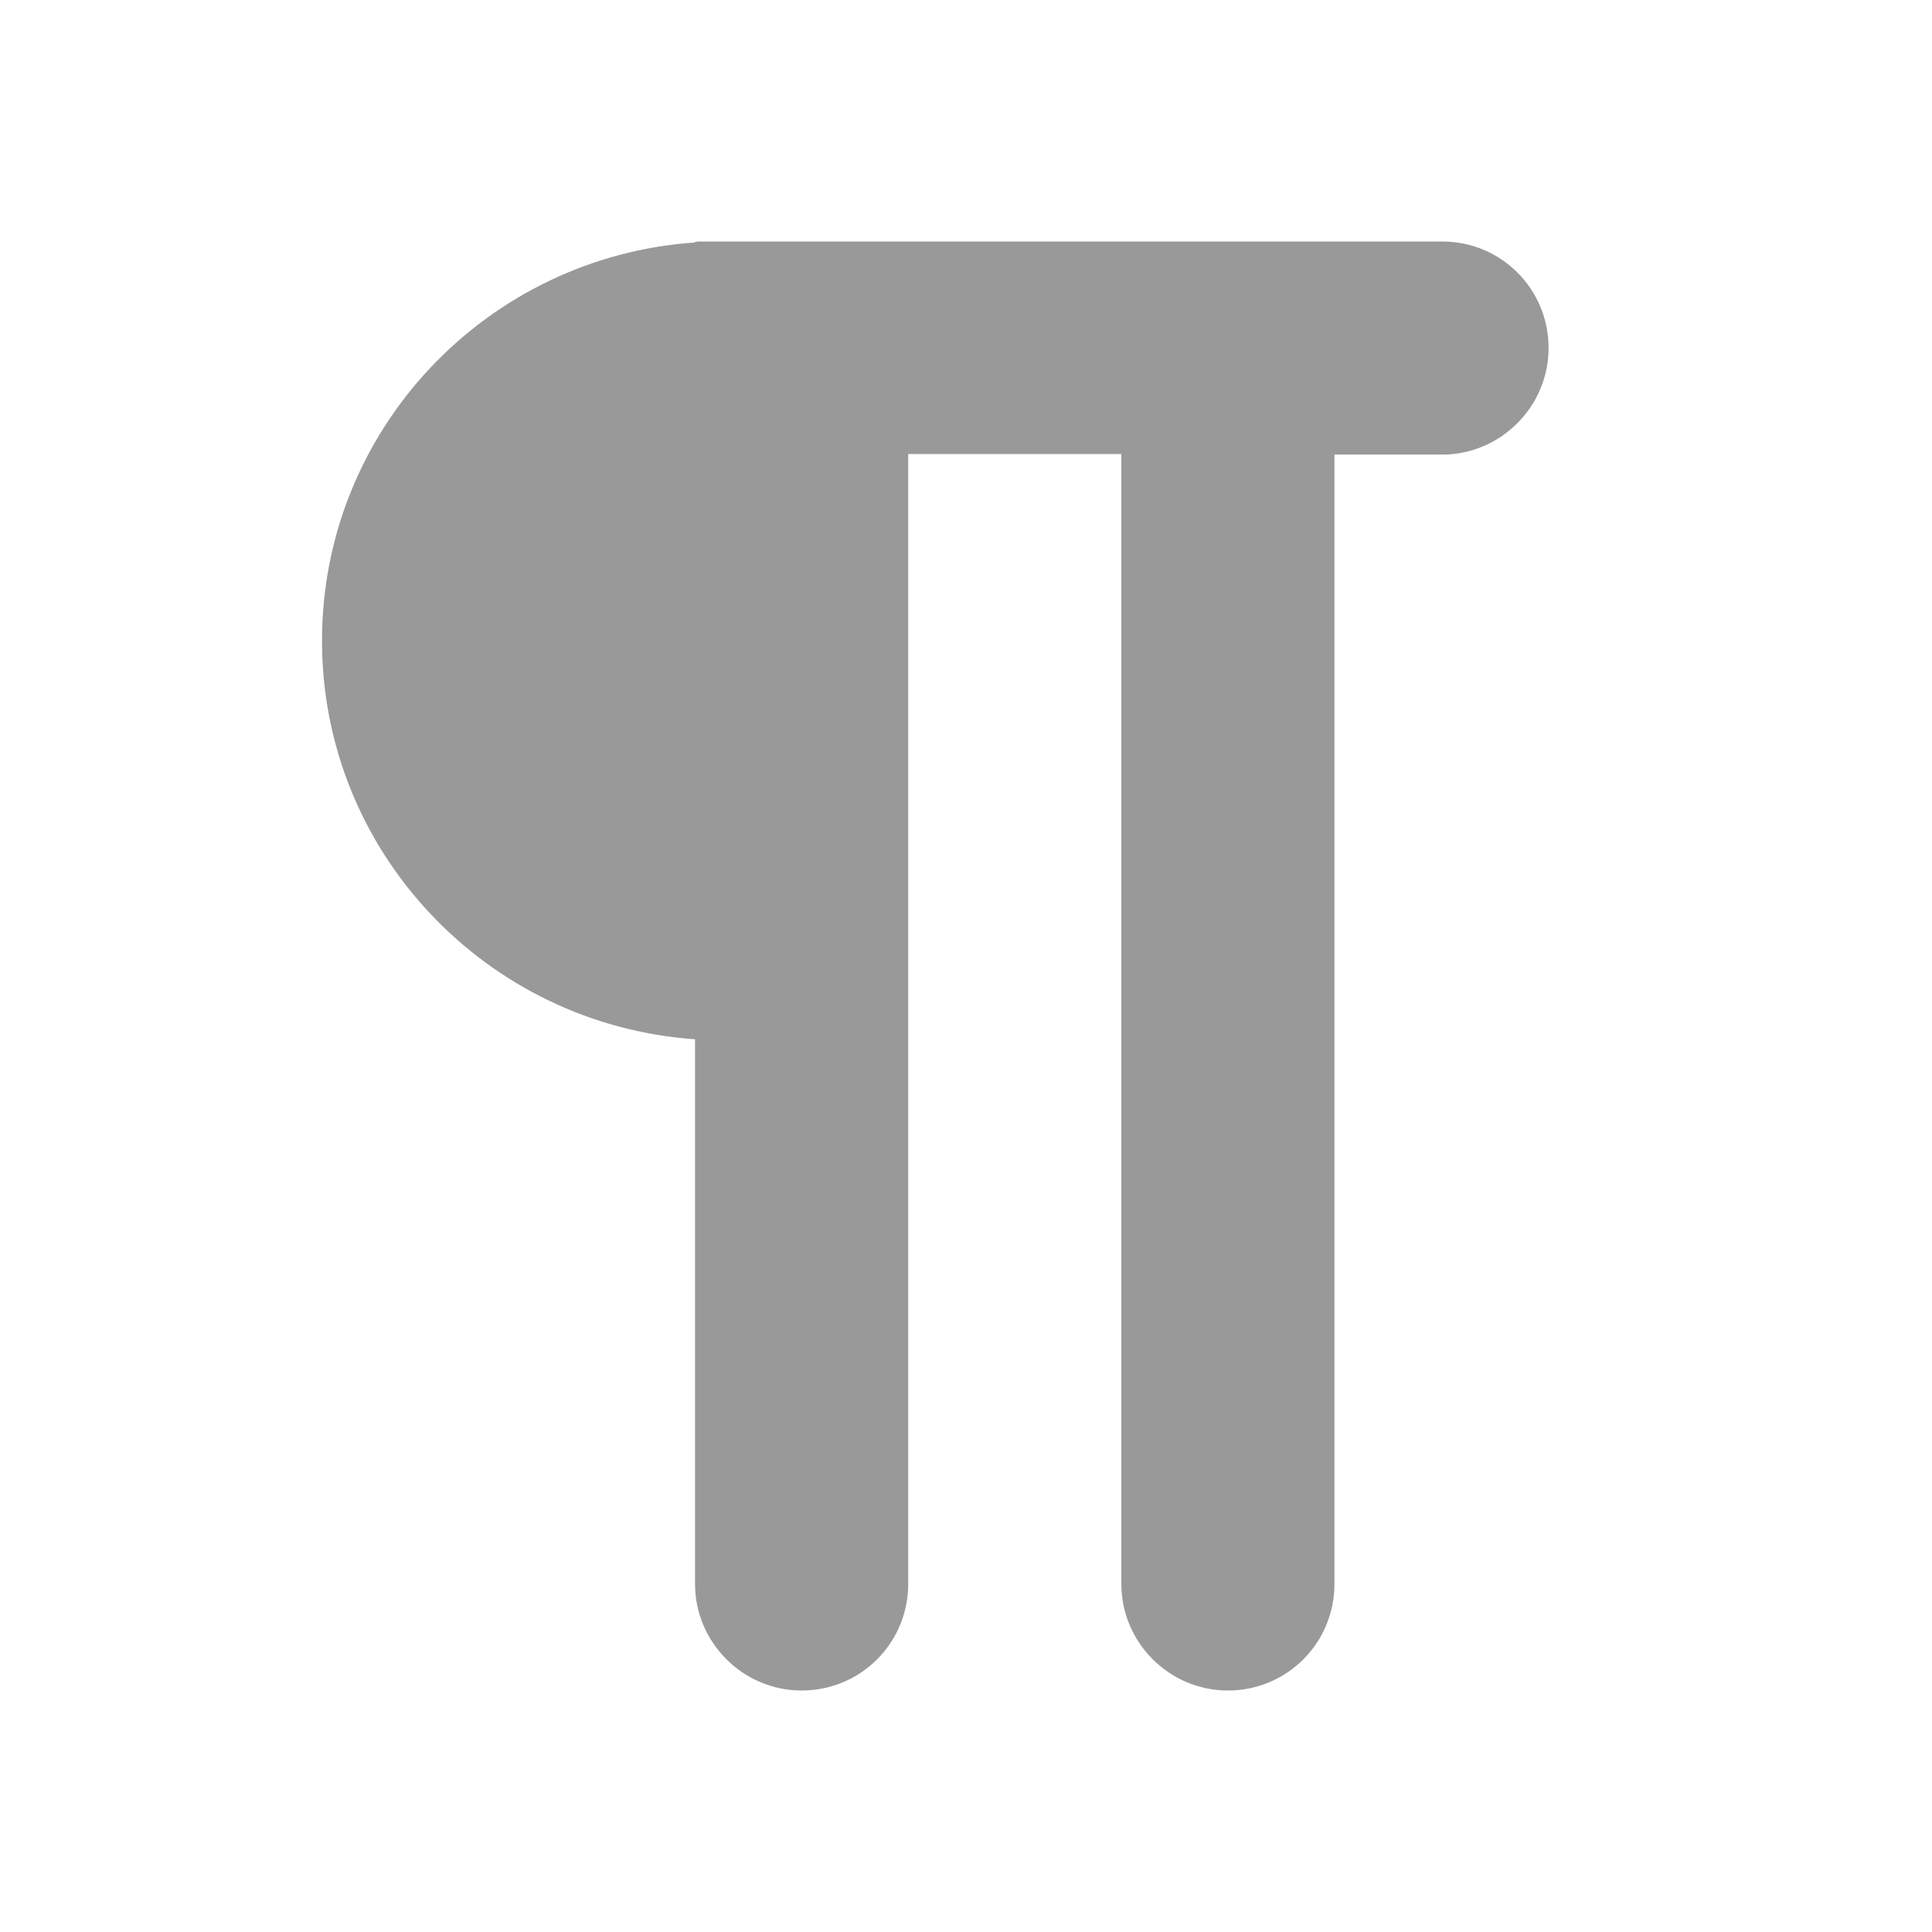
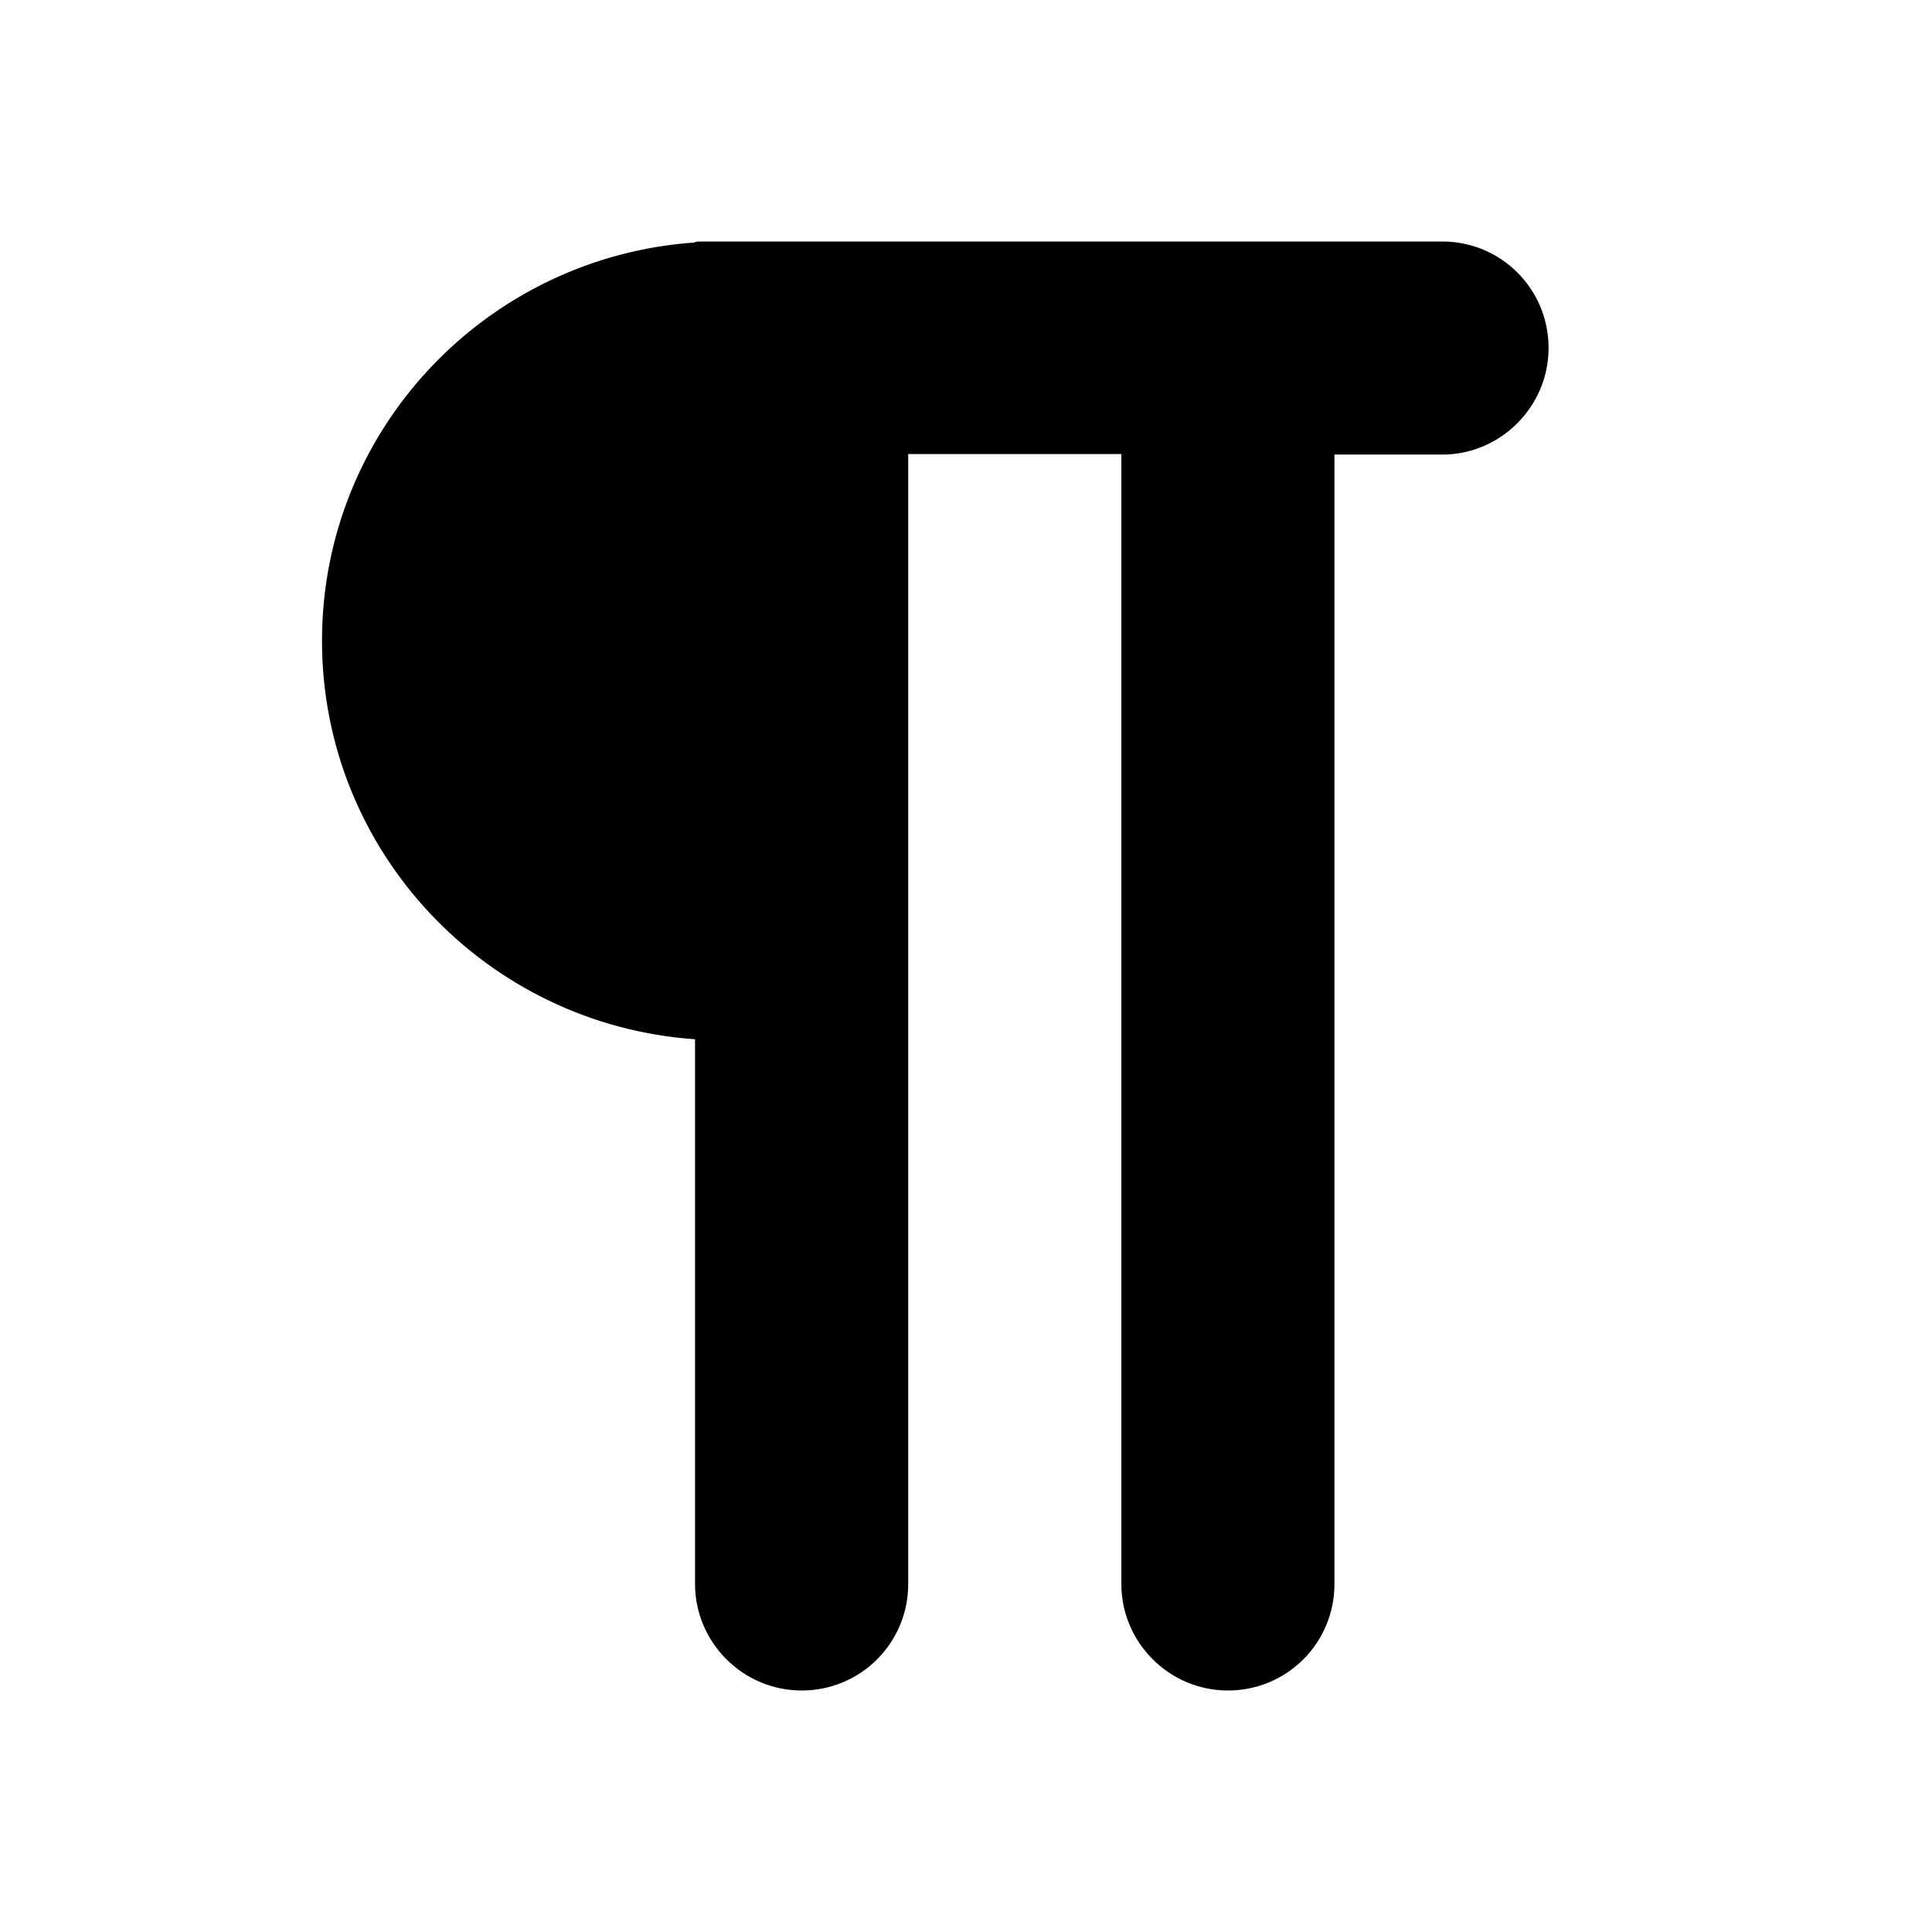
<svg xmlns="http://www.w3.org/2000/svg" width="24" height="24" viewBox="0 0 24 24">
-   <path fill="#999" fill-rule="evenodd" d="M13.93 12.888v6.79c0 .723.592 1.322 1.323 1.322a1.32 1.32 0 0 0 1.324-1.323V5.647h1.34c.72 0 1.32-.593 1.32-1.324 0-.736-.592-1.323-1.32-1.323h-9.26v.005h-.023v.007C6.044 3.19 4 5.337 4 7.96s2.045 4.77 4.634 4.95v6.767c0 .724.593 1.323 1.324 1.323a1.32 1.32 0 0 0 1.324-1.323V5.64h2.648v7.248z" />
+   <path fill-rule="evenodd" d="M13.93 12.888v6.79c0 .723.592 1.322 1.323 1.322a1.32 1.32 0 0 0 1.324-1.323V5.647h1.34c.72 0 1.32-.593 1.32-1.324 0-.736-.592-1.323-1.32-1.323h-9.26v.005h-.023v.007C6.044 3.19 4 5.337 4 7.96s2.045 4.77 4.634 4.95v6.767c0 .724.593 1.323 1.324 1.323a1.32 1.32 0 0 0 1.324-1.323V5.64h2.648v7.248z" />
</svg>
